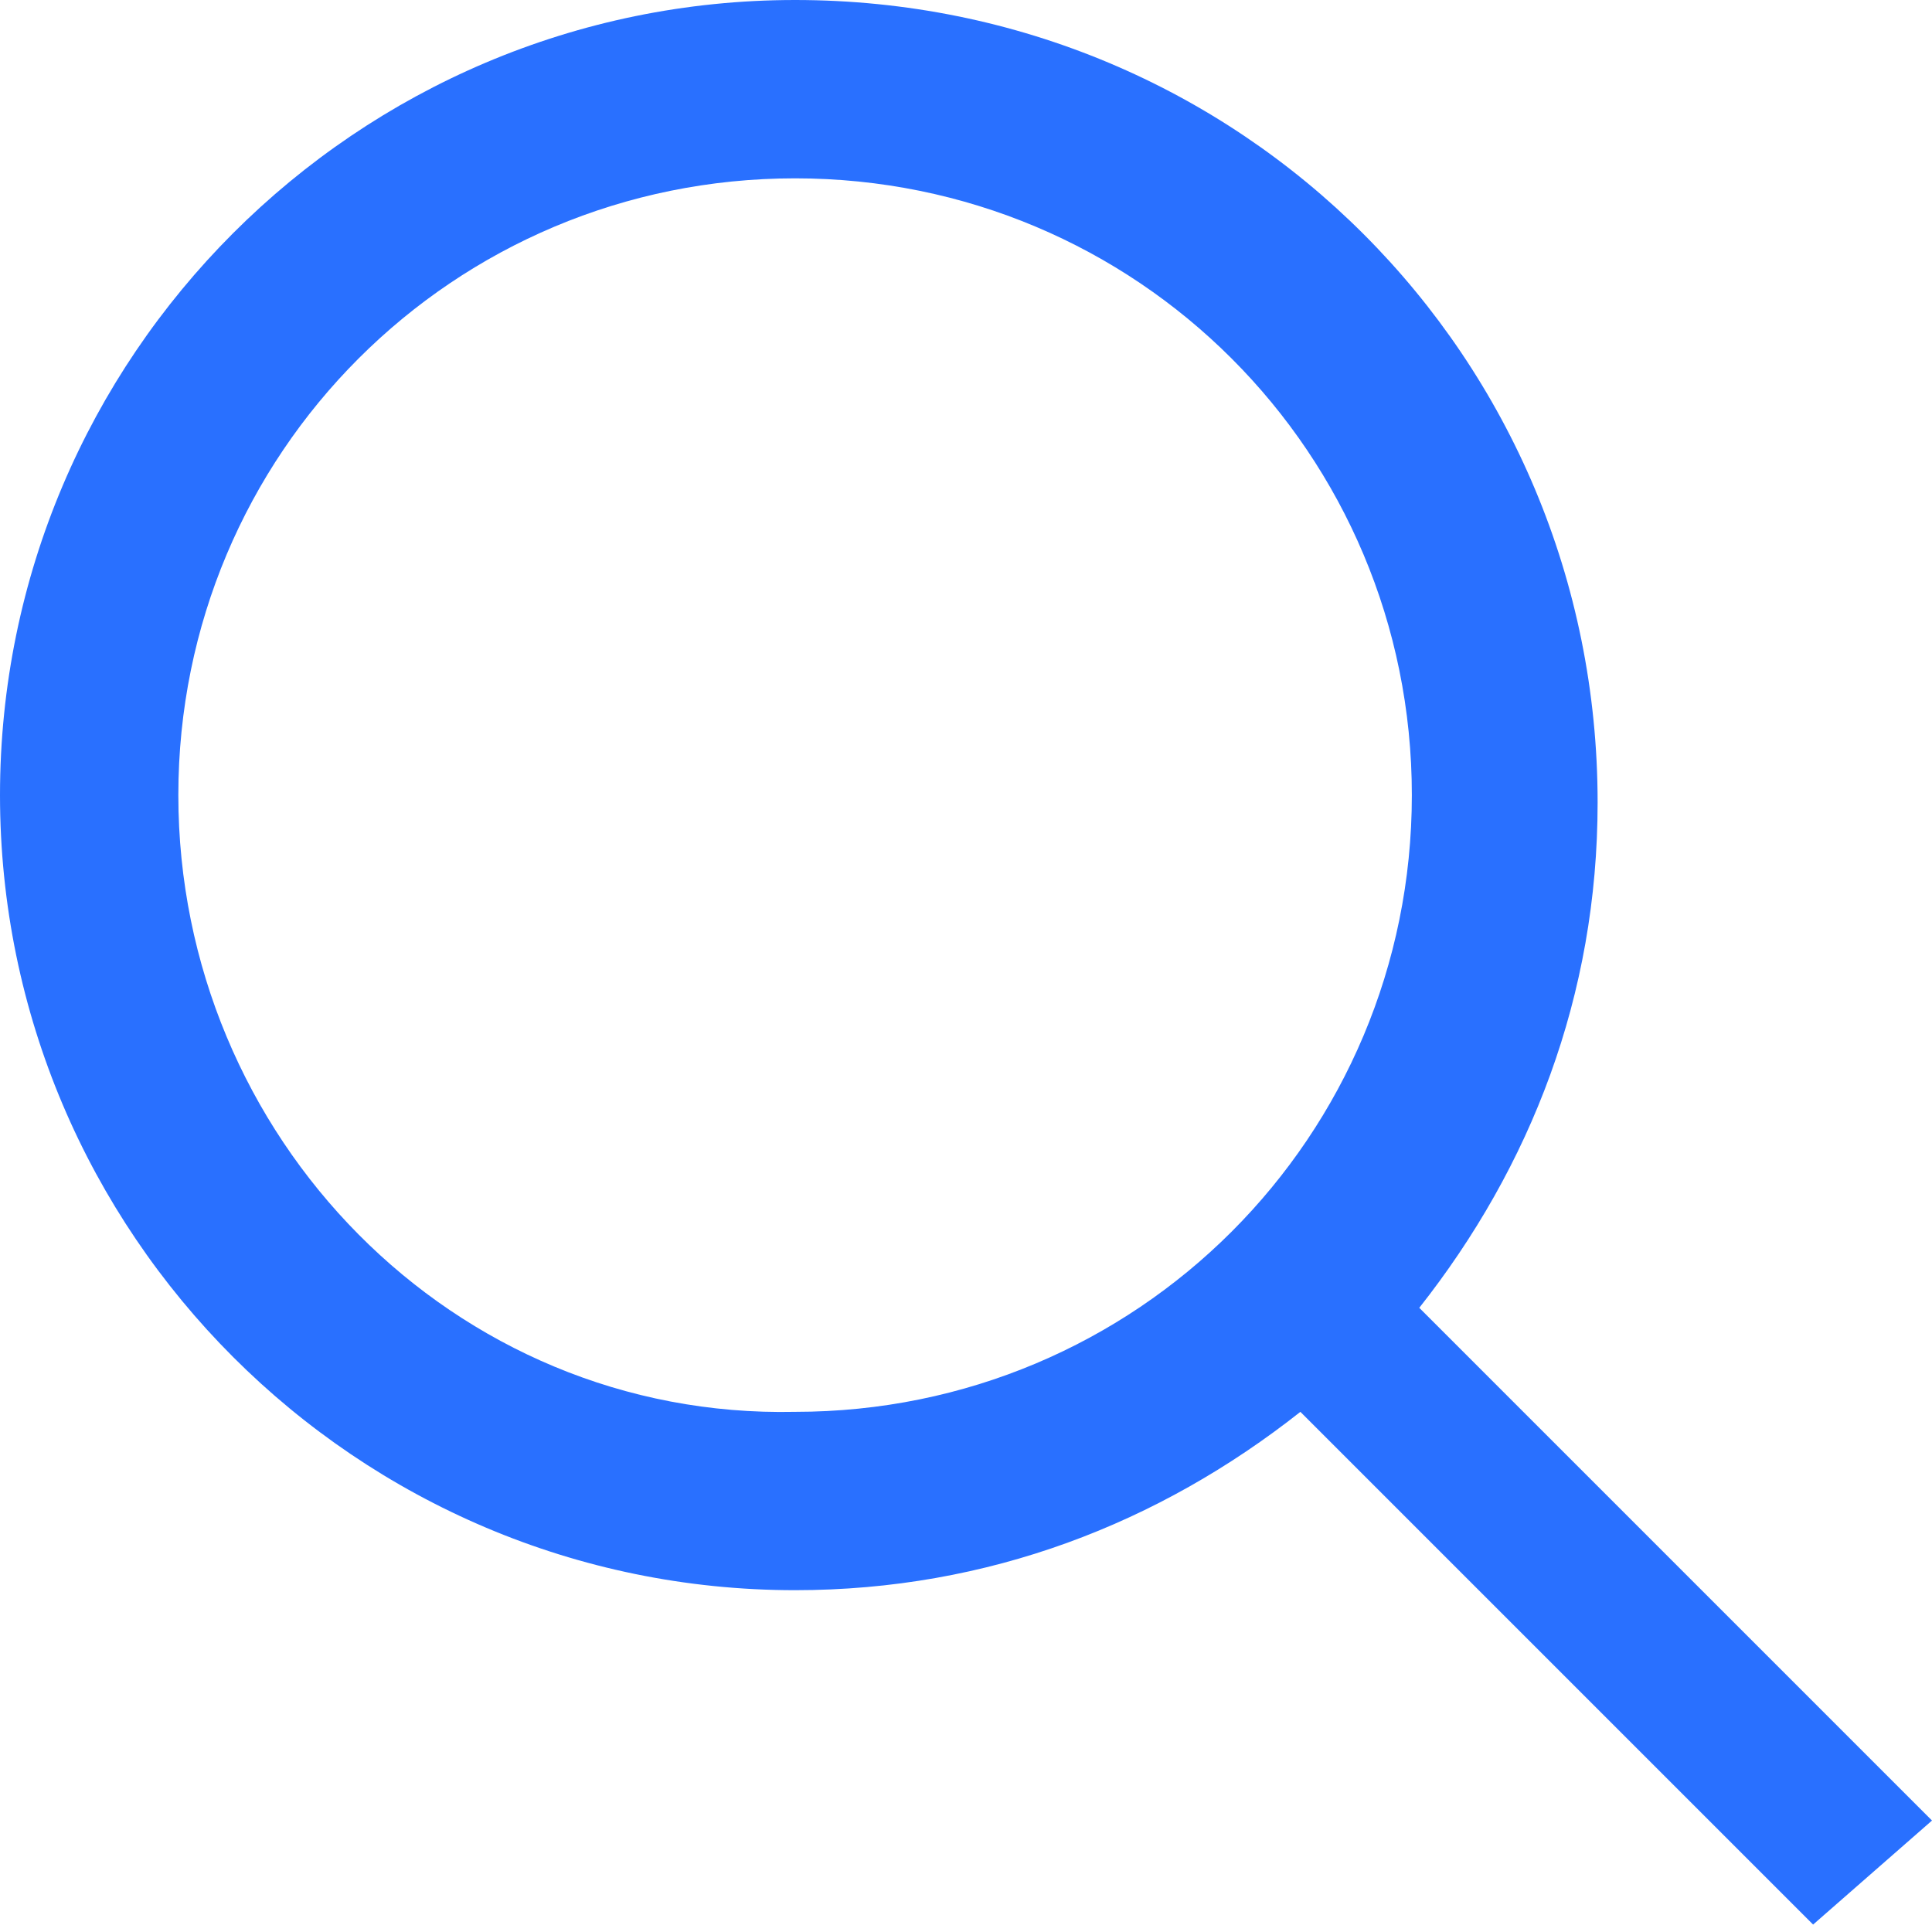
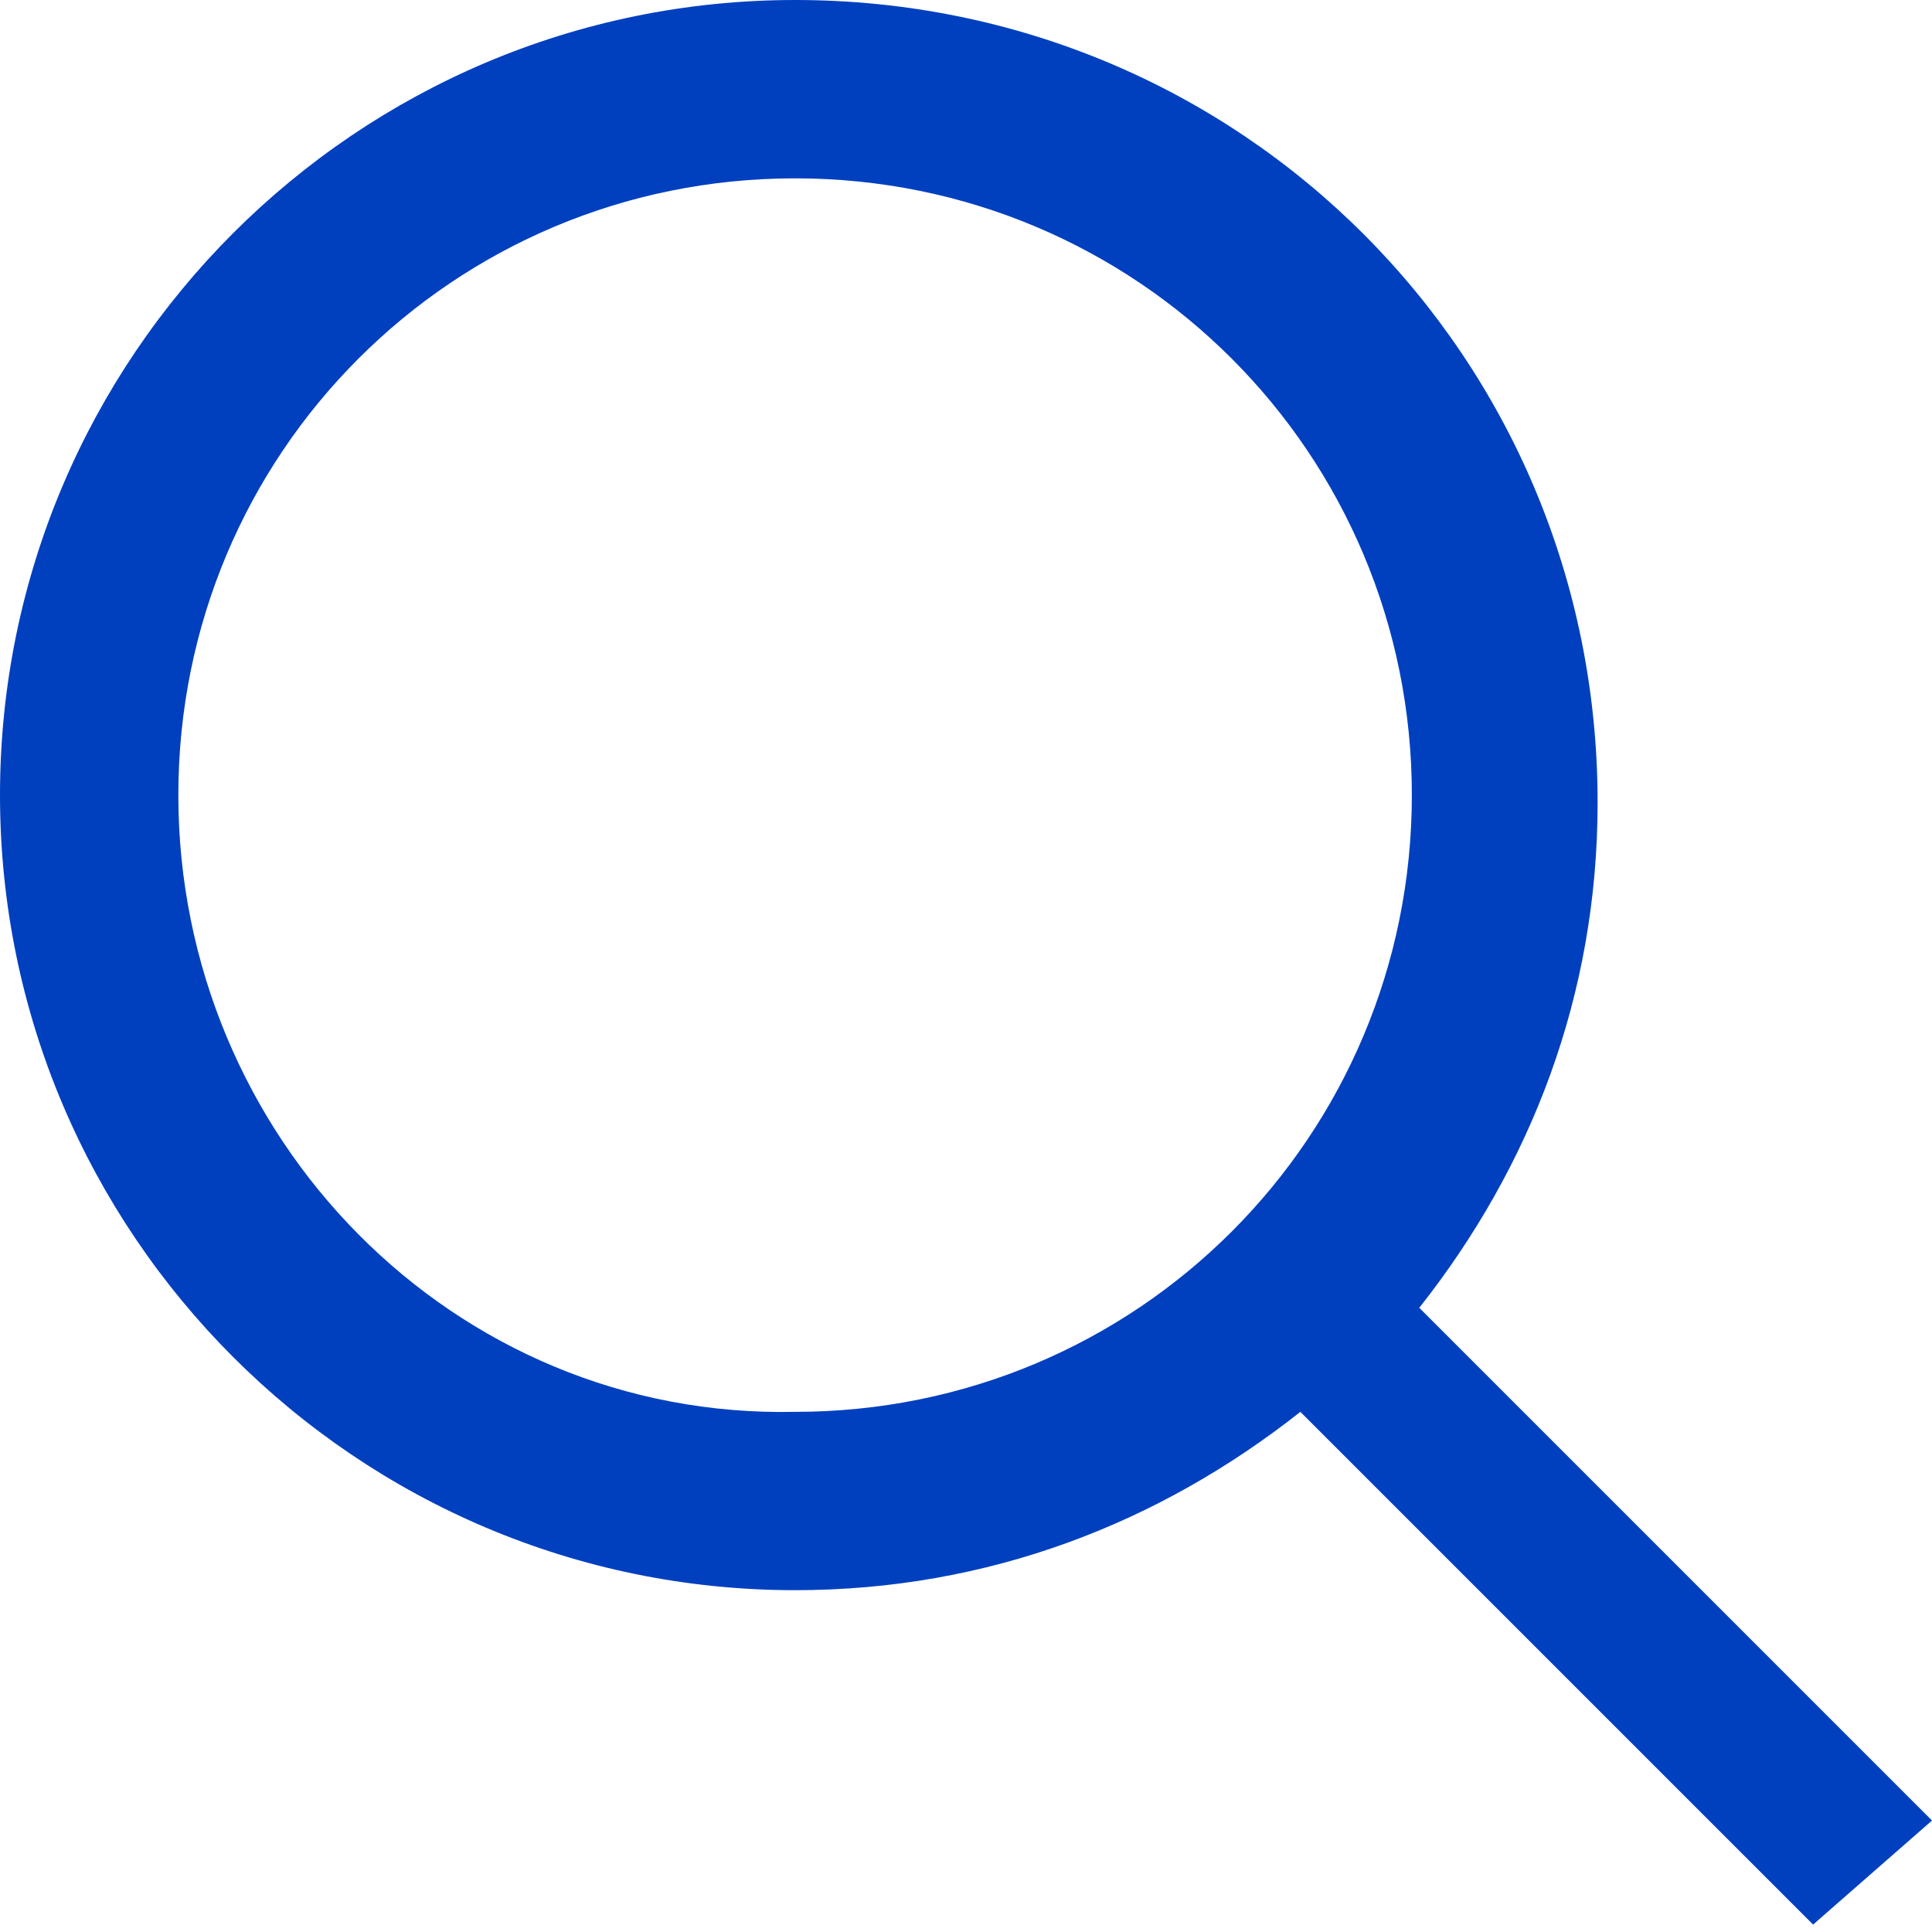
<svg xmlns="http://www.w3.org/2000/svg" width="26px" height="26px" viewBox="0 0 26 26" id="svg-search" version="1.1">
-   <path id="XMLID_549_" style="fill:#2970FF;" d="M26,24.5l-6.9-6.9c1.5-1.9,2.4-4.2,2.4-6.8C21.5,4.8,16.7,0,10.7,0  C4.8,0,0,4.8,0,10.7c0,5.9,4.8,10.7,10.7,10.7c2.6,0,4.9-0.9,6.8-2.4l6.9,6.9L26,24.5z M2.4,10.7c0-4.6,3.7-8.3,8.3-8.3  c4.6,0,8.3,3.7,8.3,8.3c0,4.6-3.7,8.3-8.3,8.3C6.1,19.1,2.4,15.3,2.4,10.7z" />
+   <path id="XMLID_549_" style="fill:#0040bf;" d="M26,24.5l-6.9-6.9c1.5-1.9,2.4-4.2,2.4-6.8C21.5,4.8,16.7,0,10.7,0  C4.8,0,0,4.8,0,10.7c0,5.9,4.8,10.7,10.7,10.7c2.6,0,4.9-0.9,6.8-2.4l6.9,6.9L26,24.5z M2.4,10.7c0-4.6,3.7-8.3,8.3-8.3  c4.6,0,8.3,3.7,8.3,8.3c0,4.6-3.7,8.3-8.3,8.3C6.1,19.1,2.4,15.3,2.4,10.7z" />
</svg>
